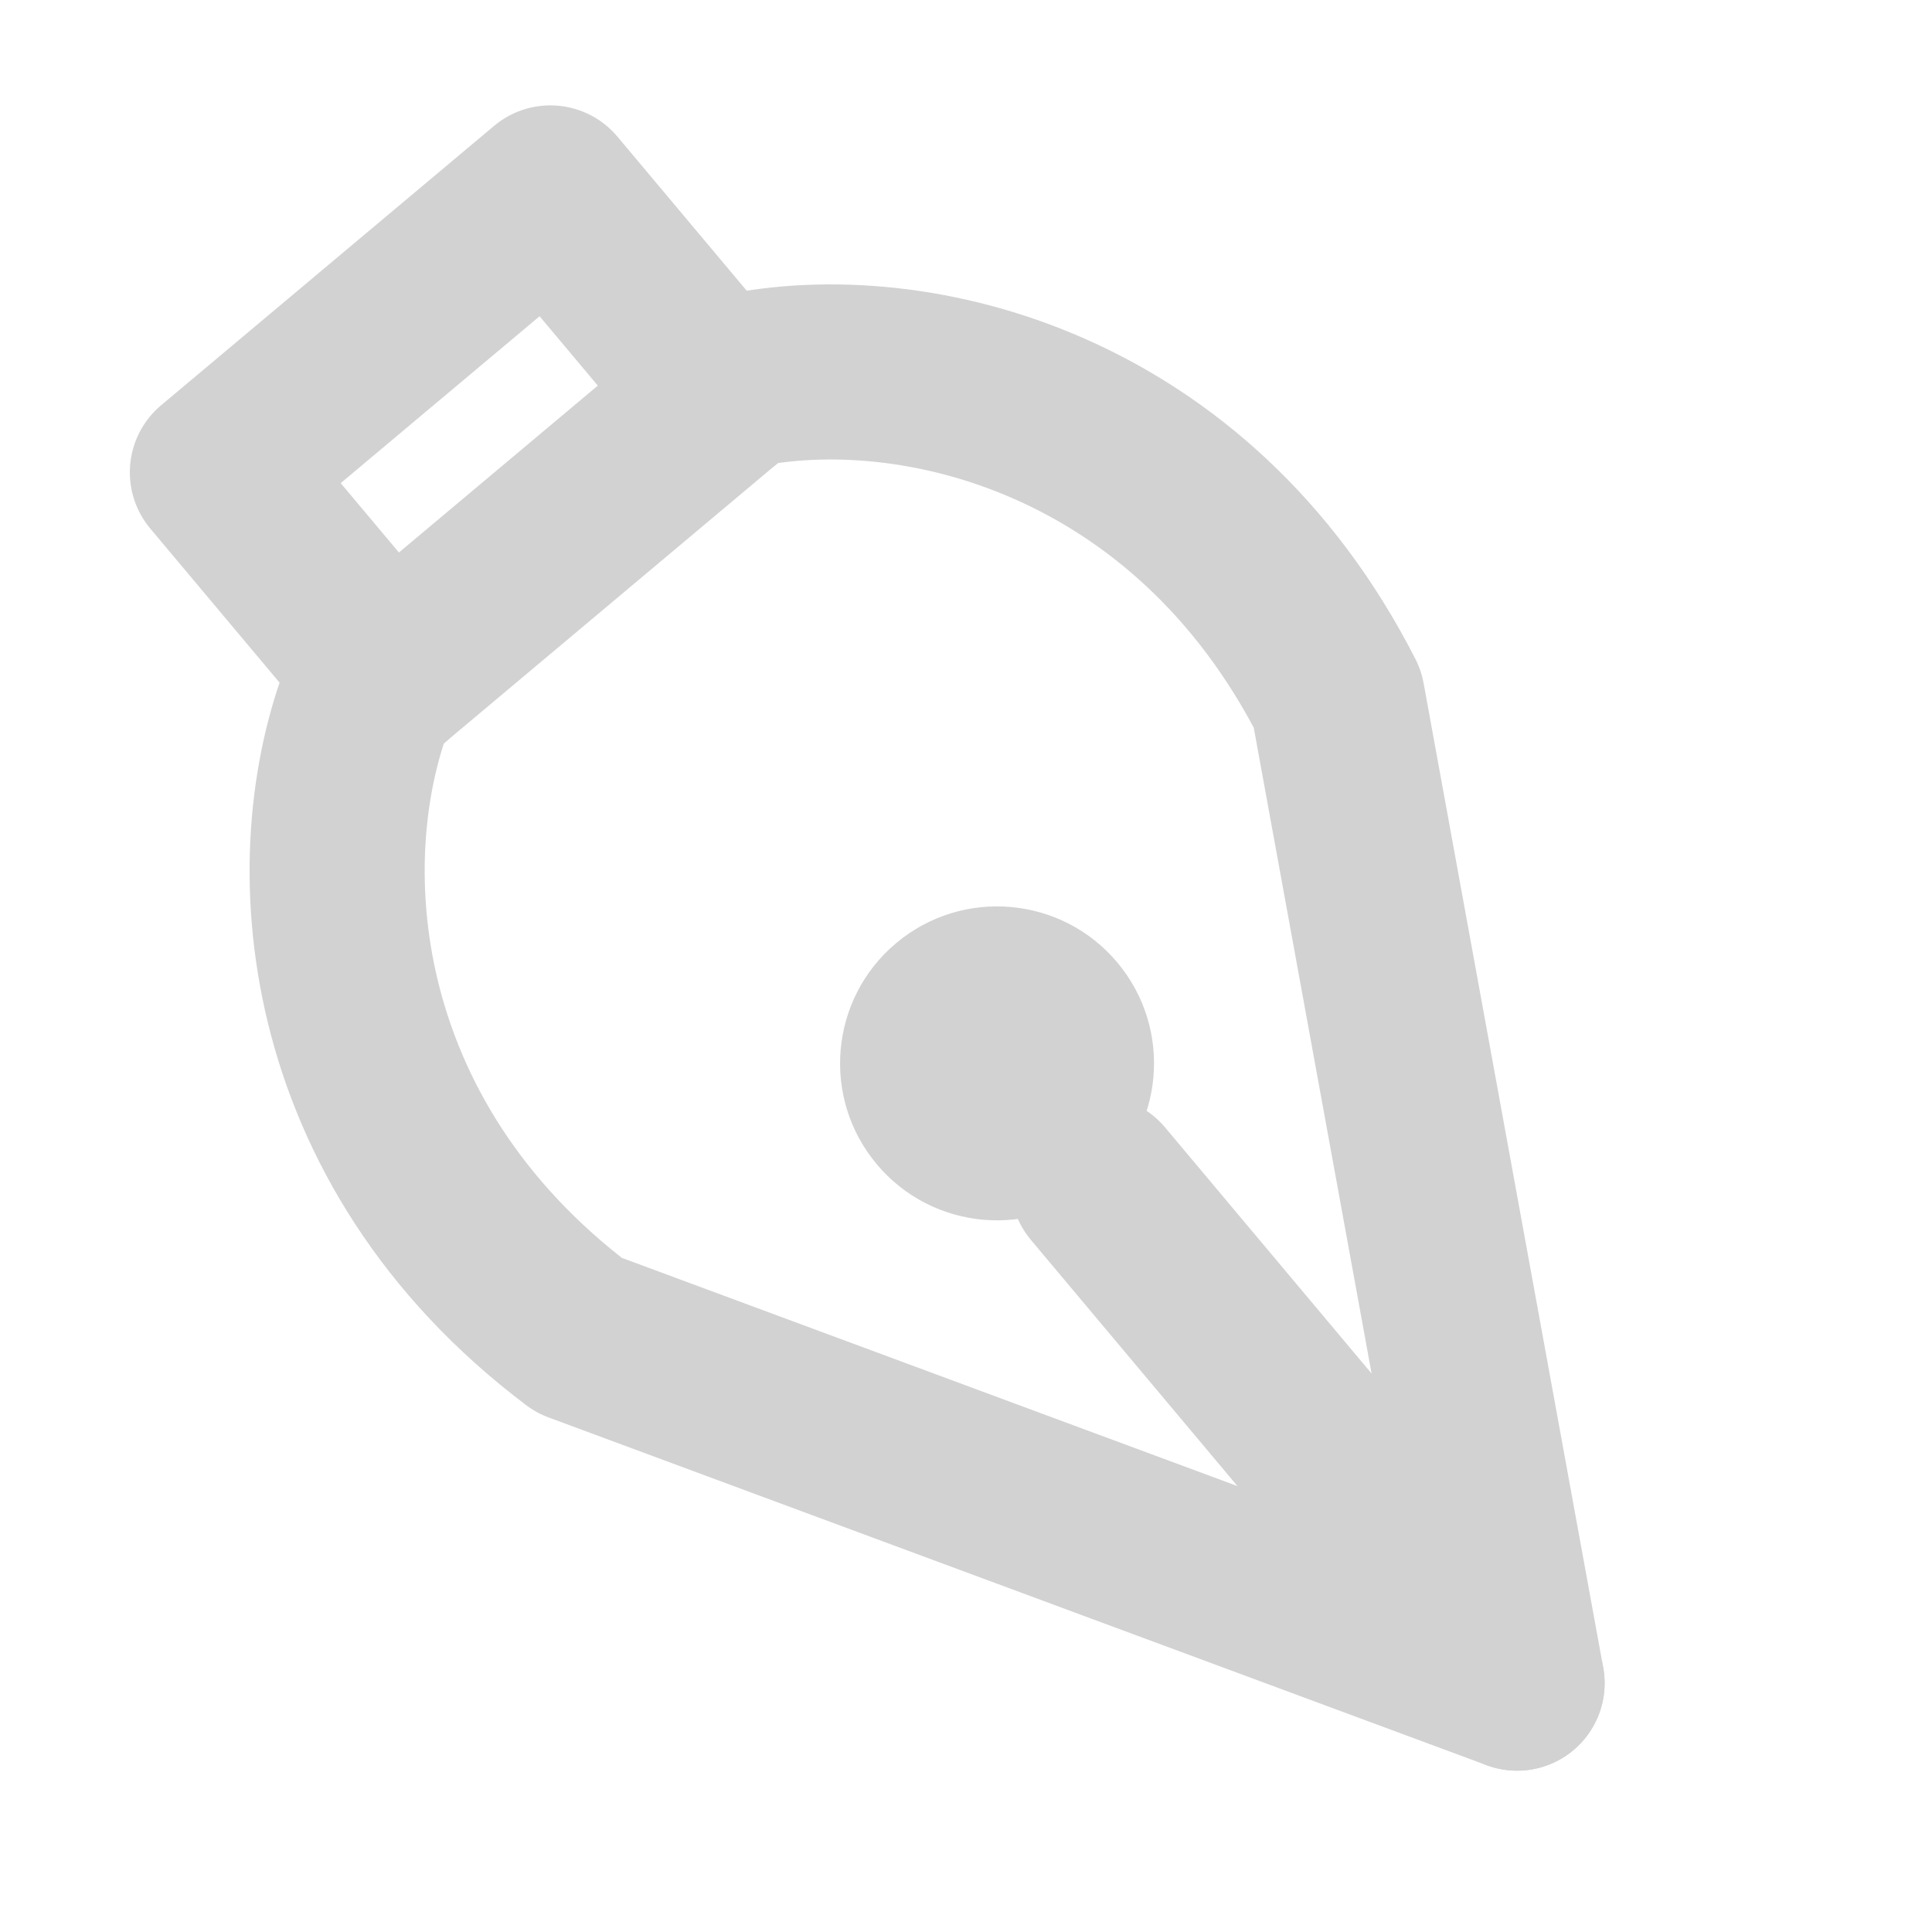
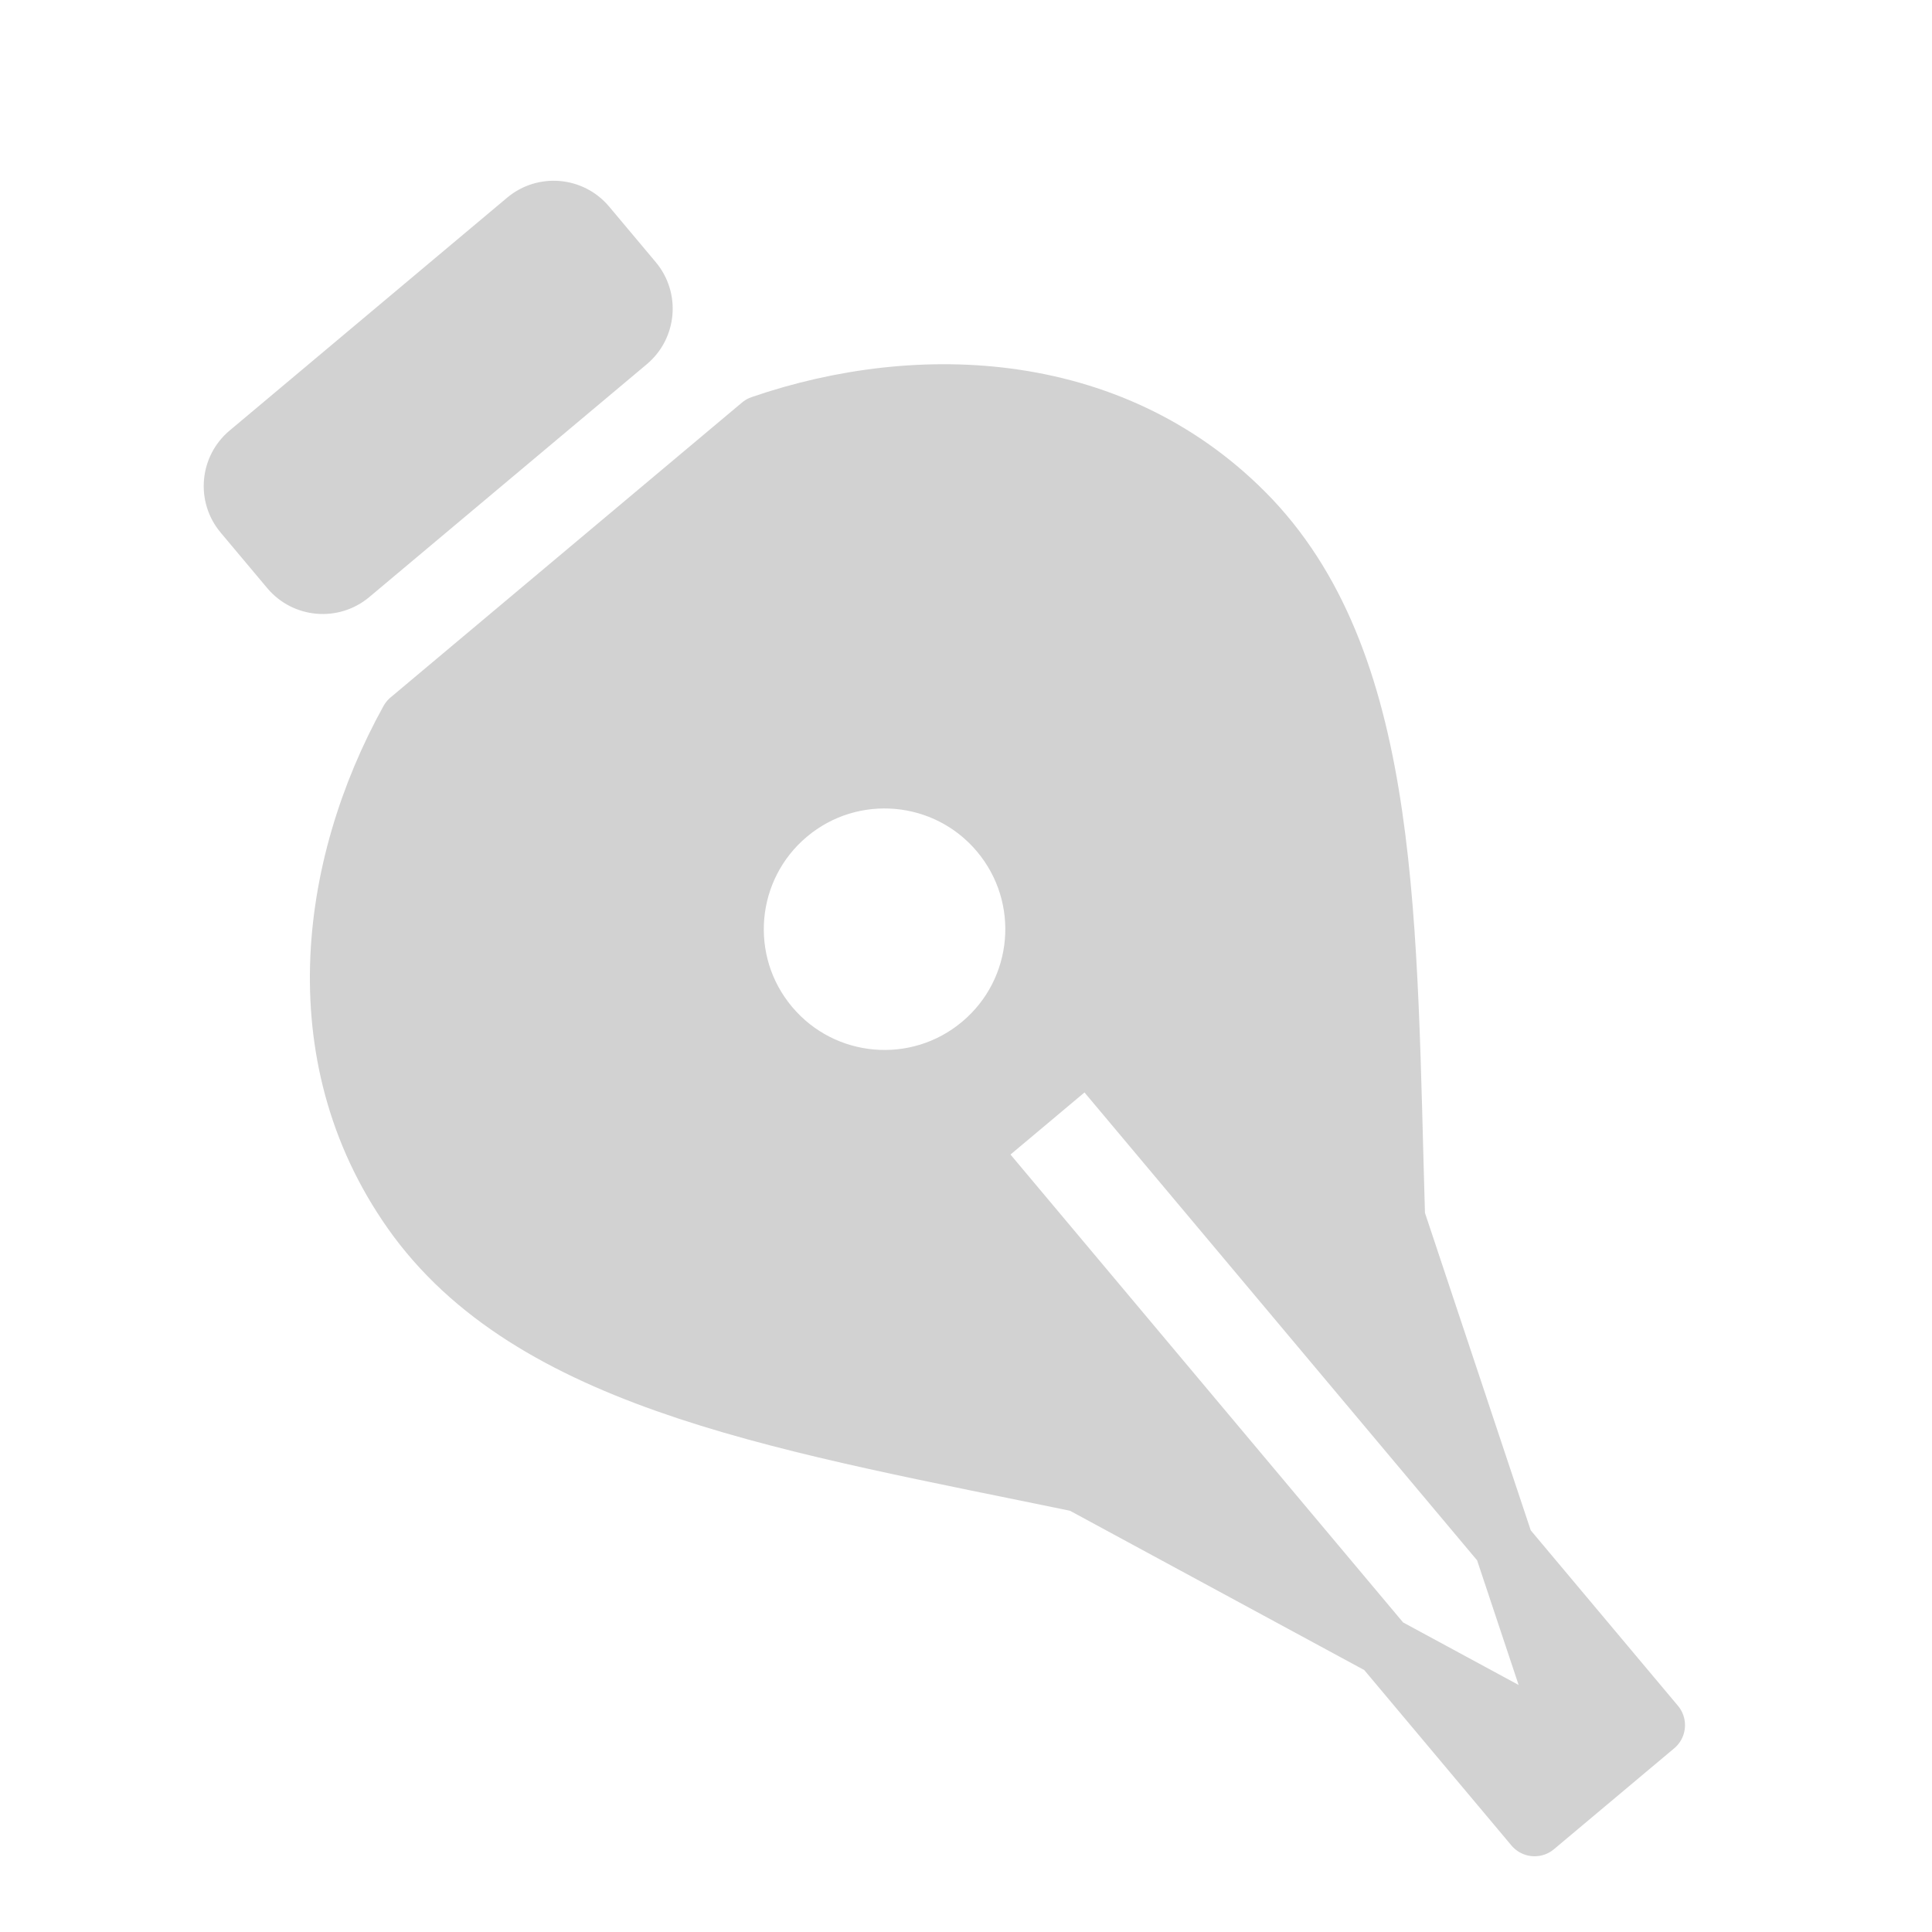
<svg xmlns="http://www.w3.org/2000/svg" width="16" height="16" viewBox="0 0 16 16">
-   <g transform="rotate(-40 8 8.5)" fill="none" stroke="#d2d2d2" stroke-width="1.45" stroke-linejoin="round" stroke-linecap="round">
-     <path d="M8 15.6 L3.9 8.4 C3.3 5.8 4.7 3.9 6 3.2 H10 C11.3 3.9 12.7 5.8 12.1 8.4 Z" />
-     <path d="M8 15.6 V10.2" />
-     <circle cx="8" cy="8.9" r="1.3" fill="#d2d2d2" stroke="none" />
-     <path d="M6.2 3.2 V1 H9.8 V3.2" />
+   <g transform="rotate(-40 8 8.5)" fill="#d2d2d2" stroke="none">
+     <path fill-rule="evenodd" stroke="#d2d2d2" stroke-width="0.5" stroke-linejoin="round" d="M8 16.3 L6.3 12 C4.8 10.1 3.4 8.5 3.5 6.8 C3.6 5.2 4.8 4.1 6.1 3.6 H9.9 C11.2 4.1 12.4 5.2 12.5 6.8 C12.6 8.5 11.2 10.1 9.7 12 Z M7.35 16.6 V9.3 H8.65 V16.6 Z M8 6.2 a1.25 1.25 0 1 0 0.001 0 Z" />
+     <rect x="5.9" y="0.8" width="4.2" height="1.8" rx="0.6" />
  </g>
</svg>
